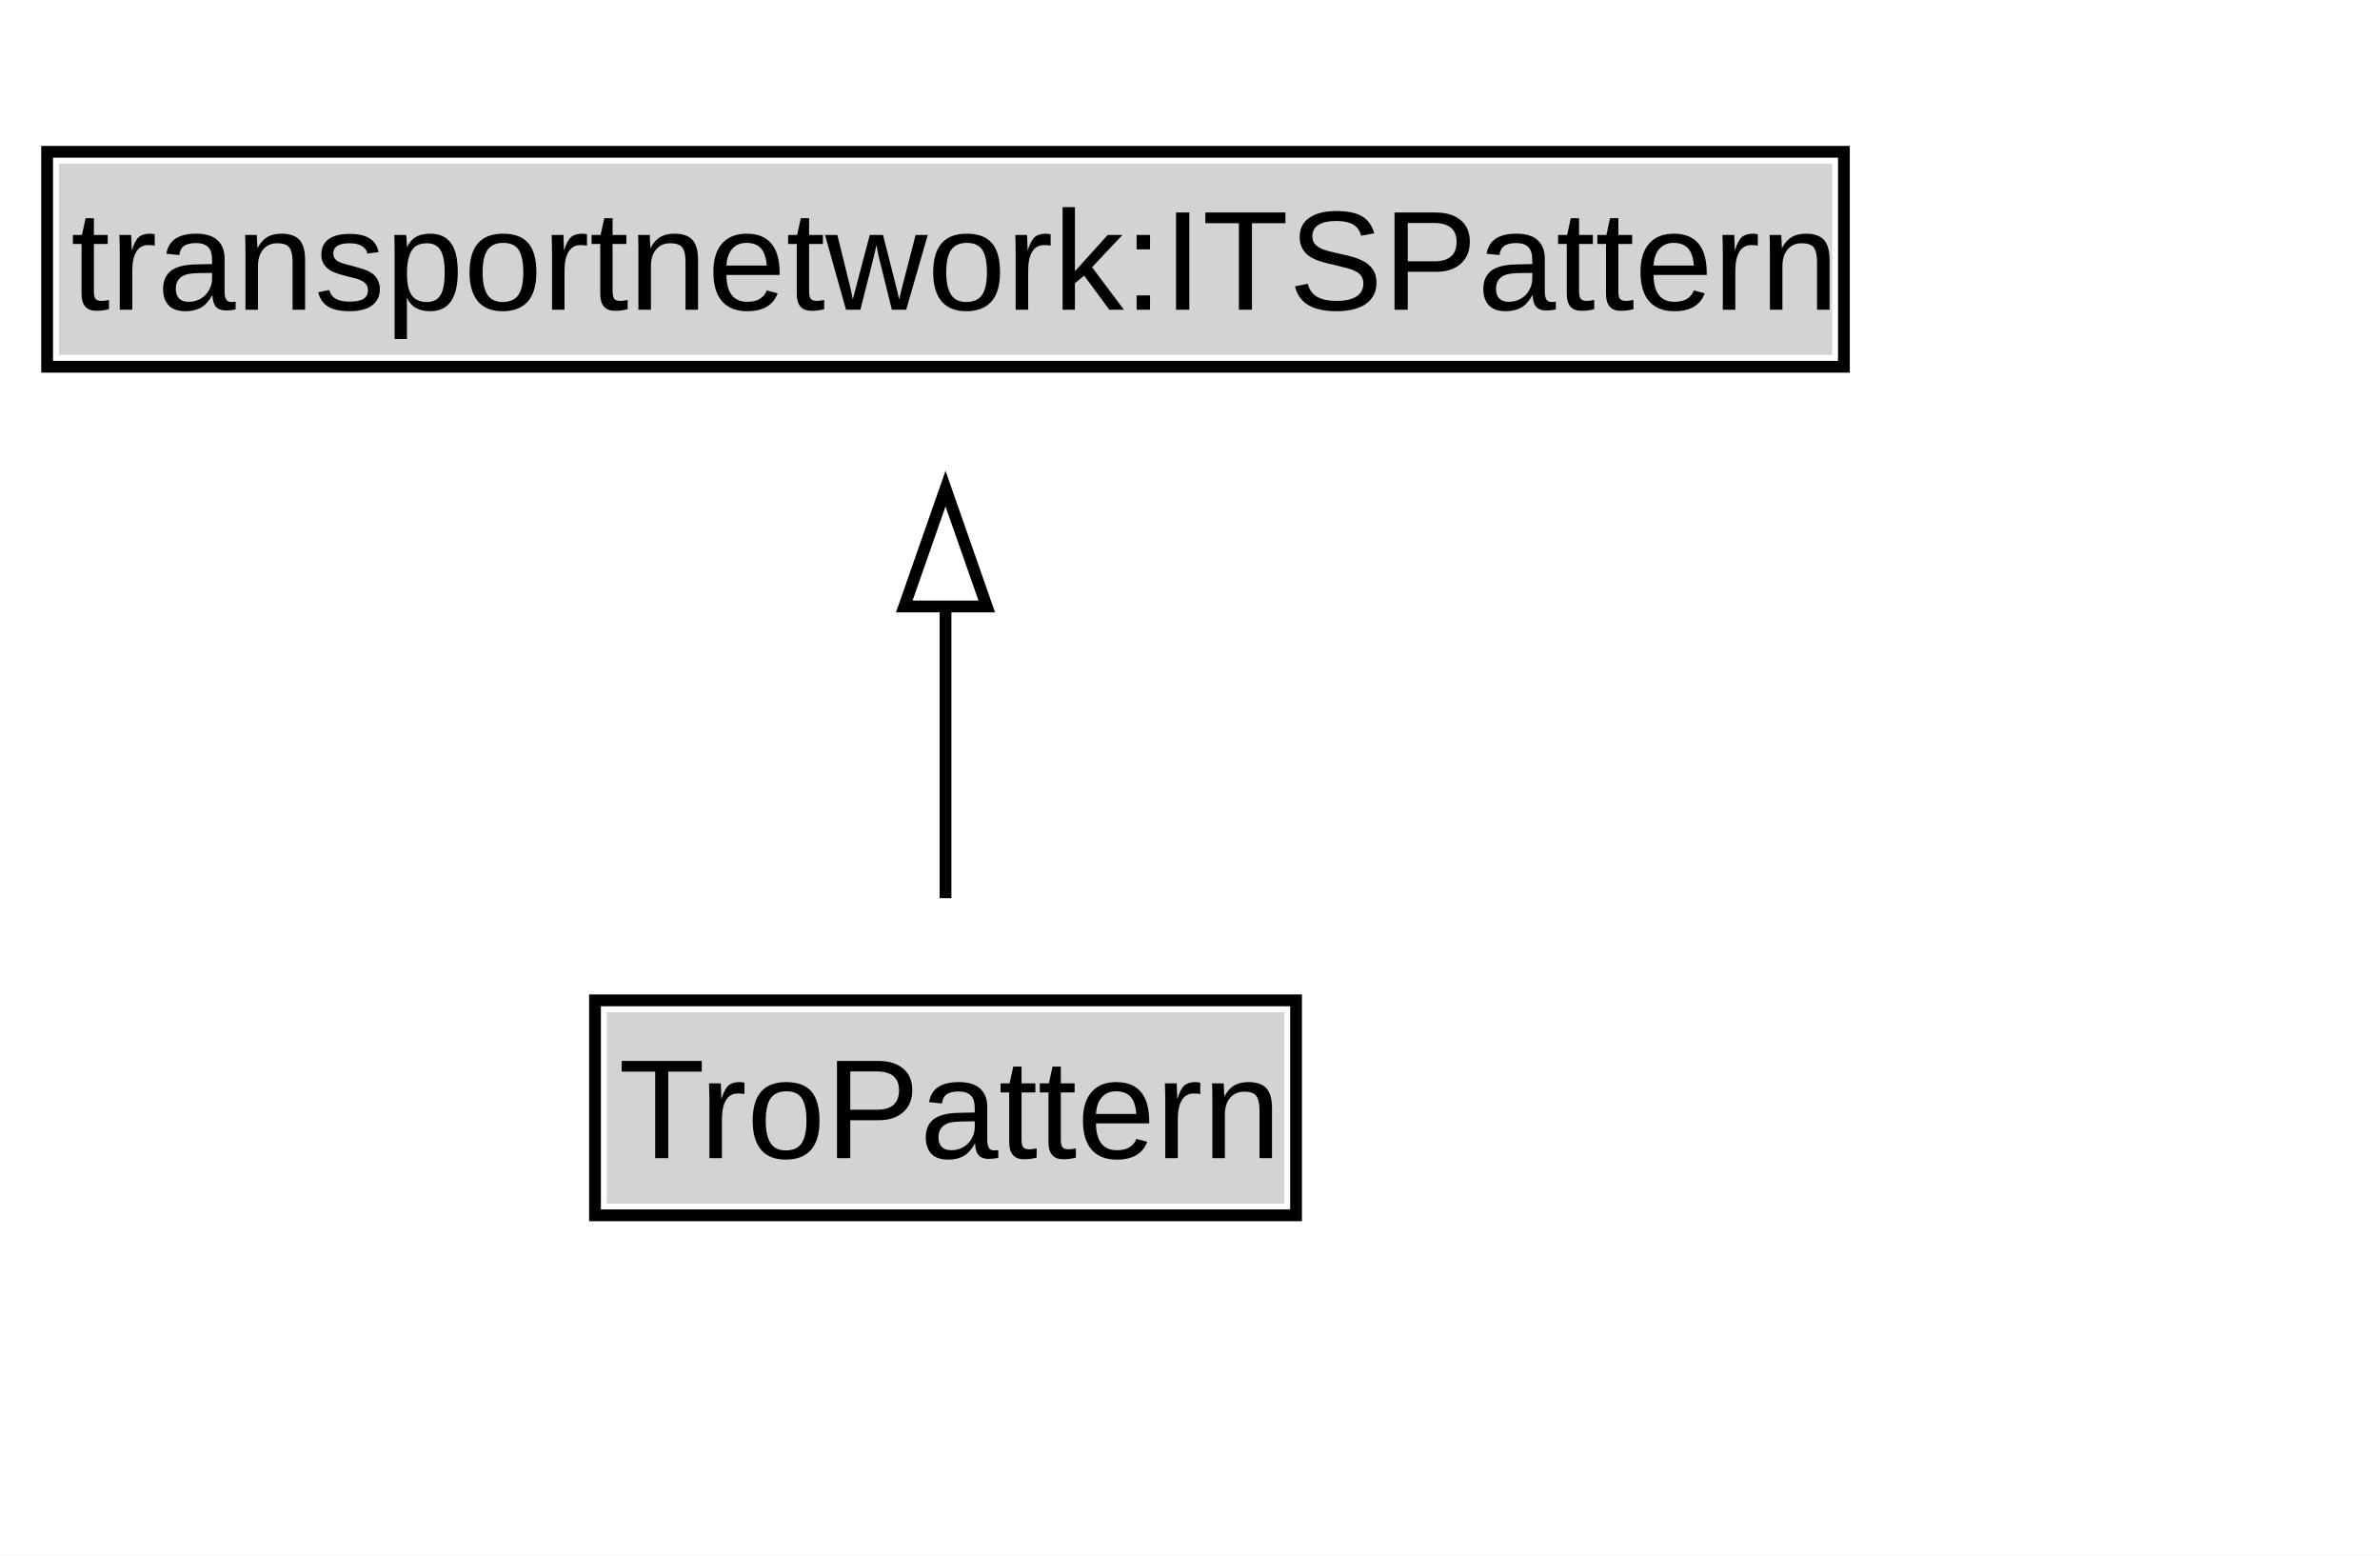
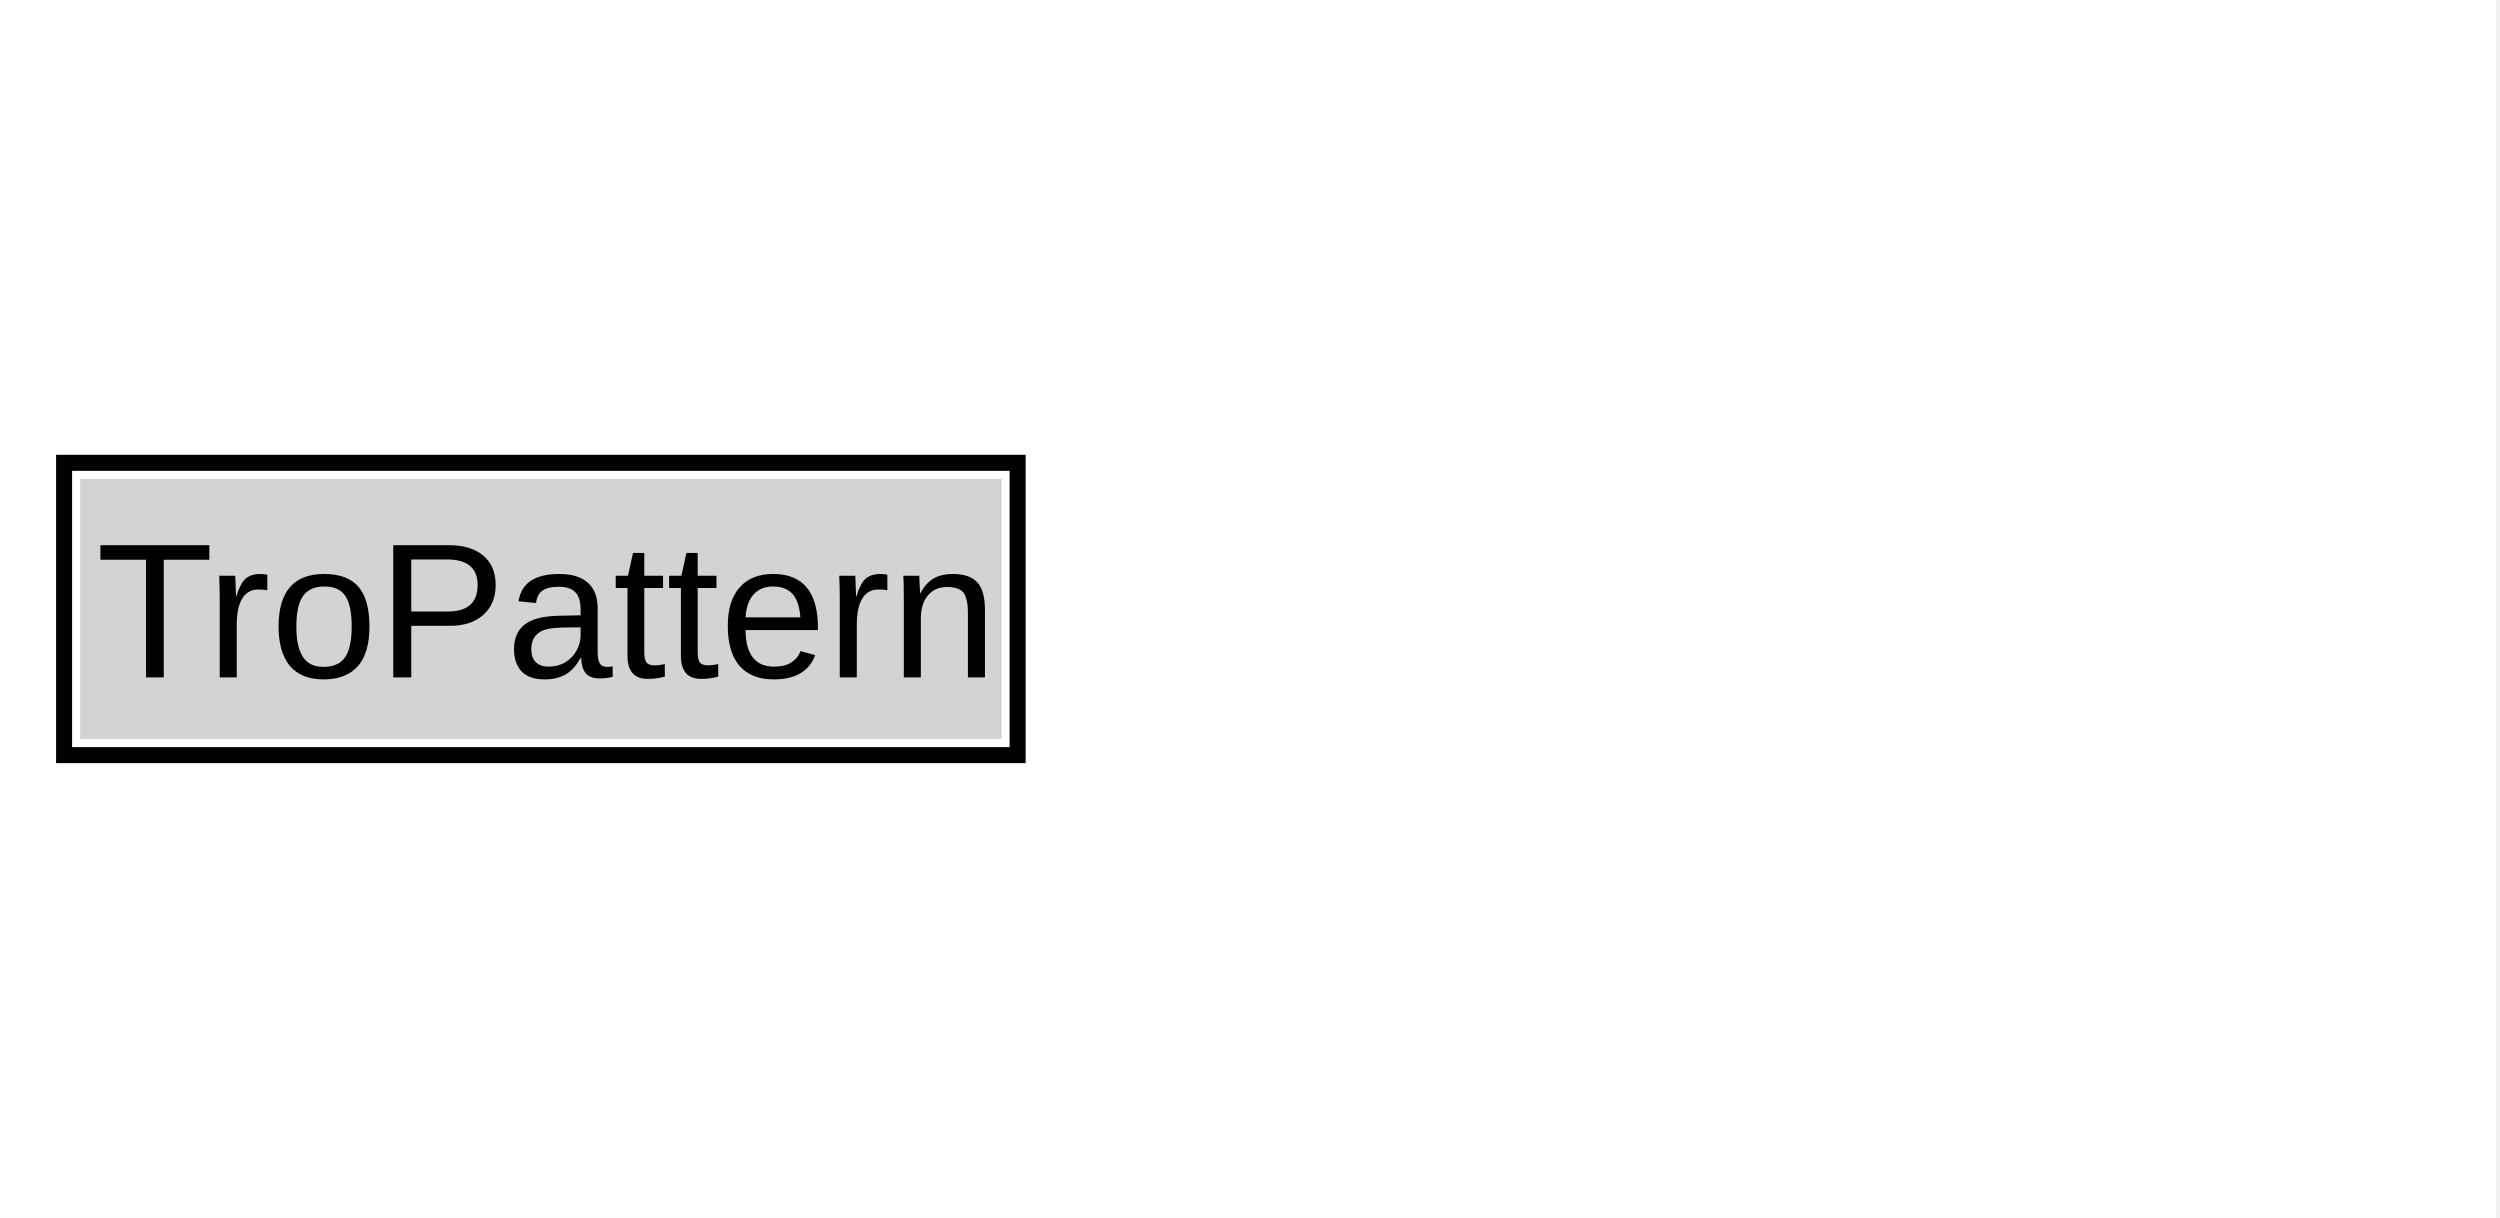
- <svg xmlns="http://www.w3.org/2000/svg" xmlns:xlink="http://www.w3.org/1999/xlink" width="202pt" height="132pt" viewBox="0.00 0.00 202.00 132.00">
-   <g id="graph0" class="graph" transform="scale(1 1) rotate(0) translate(4 128)">
-     <polygon fill="white" stroke="none" points="-4,4 -4,-128 198.25,-128 198.25,4 -4,4" />
+ <svg xmlns="http://www.w3.org/2000/svg" xmlns:xlink="http://www.w3.org/1999/xlink" width="156pt" height="76pt" viewBox="0.00 0.00 156.00 76.00">
+   <g id="graph0" class="graph" transform="scale(1 1) rotate(0) translate(4 72)">
+     <polygon fill="white" stroke="none" points="-4,4 -4,-72 151.75,-72 151.75,4 -4,4" />
    <g id="clust2" class="cluster">
</g>
    <g id="node1" class="node">
      <g id="a_node1">
-         <a xlink:href="../classes/transportnetwork:ITSPattern.md" xlink:title="&lt;TABLE&gt;">
-           <polygon fill="lightgray" stroke="none" points="1,-97.88 1,-114.12 151.5,-114.12 151.5,-97.88 1,-97.88" />
-           <text xml:space="preserve" text-anchor="start" x="2" y="-101.72" font-family="Arial" font-size="12.00">transportnetwork:ITSPattern</text>
-           <polygon fill="none" stroke="black" points="0,-96.88 0,-115.12 152.5,-115.12 152.5,-96.88 0,-96.88" />
+         <a xlink:href="../classes/TroPattern.md" xlink:title="&lt;TABLE&gt;">
+           <polygon fill="lightgray" stroke="none" points="1,-25.88 1,-42.12 58.5,-42.12 58.5,-25.88 1,-25.88" />
+           <text xml:space="preserve" text-anchor="start" x="2" y="-29.73" font-family="Arial" font-size="12.00">TroPattern</text>
+           <polygon fill="none" stroke="black" points="0,-24.88 0,-43.12 59.5,-43.12 59.5,-24.88 0,-24.88" />
        </a>
      </g>
    </g>
-     <g id="node2" class="node">
-       <g id="a_node2">
-         <a xlink:href="../classes/TroPattern.md" xlink:title="&lt;TABLE&gt;">
-           <polygon fill="lightgray" stroke="none" points="47.5,-25.88 47.5,-42.12 105,-42.12 105,-25.88 47.5,-25.88" />
-           <text xml:space="preserve" text-anchor="start" x="48.5" y="-29.73" font-family="Arial" font-size="12.00">TroPattern</text>
-           <polygon fill="none" stroke="black" points="46.5,-24.88 46.5,-43.12 106,-43.12 106,-24.88 46.5,-24.88" />
-         </a>
-       </g>
-     </g>
-     <g id="edge1" class="edge">
-       <path fill="none" stroke="black" d="M76.25,-51.79C76.25,-59.25 76.25,-68.24 76.25,-76.69" />
-       <polygon fill="none" stroke="black" points="72.75,-76.54 76.25,-86.54 79.75,-76.54 72.75,-76.54" />
-     </g>
  </g>
</svg>
